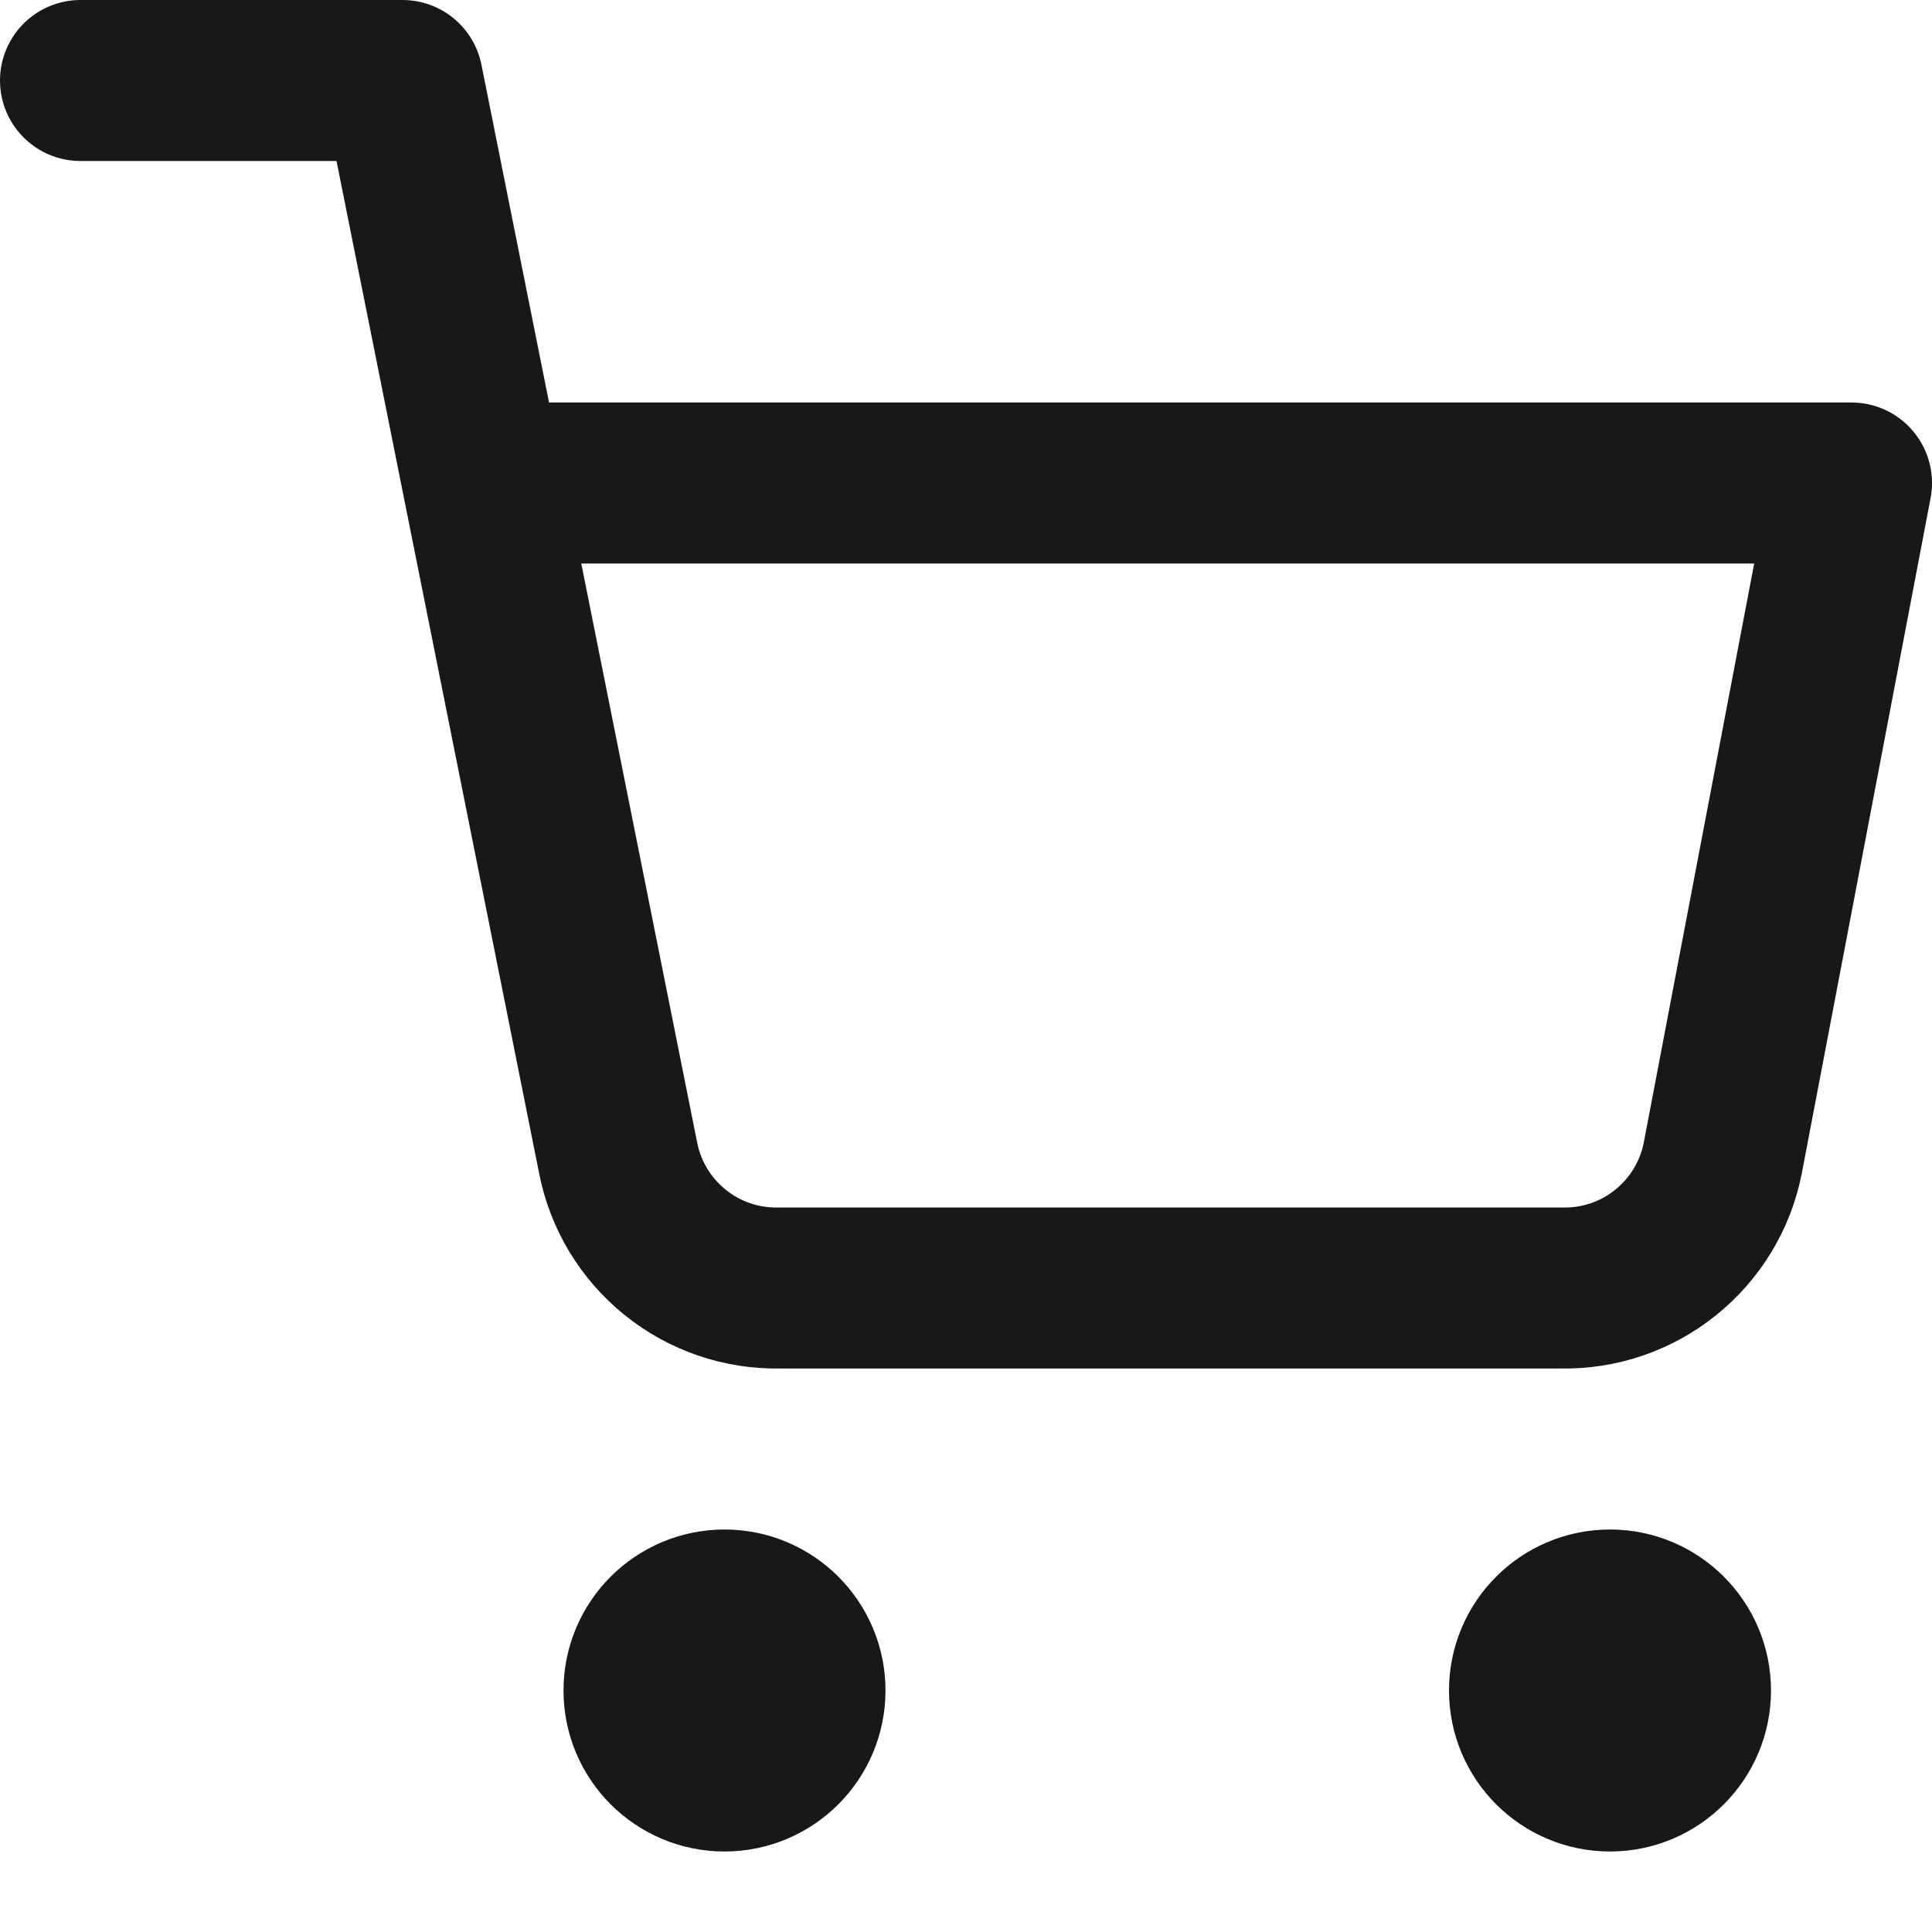
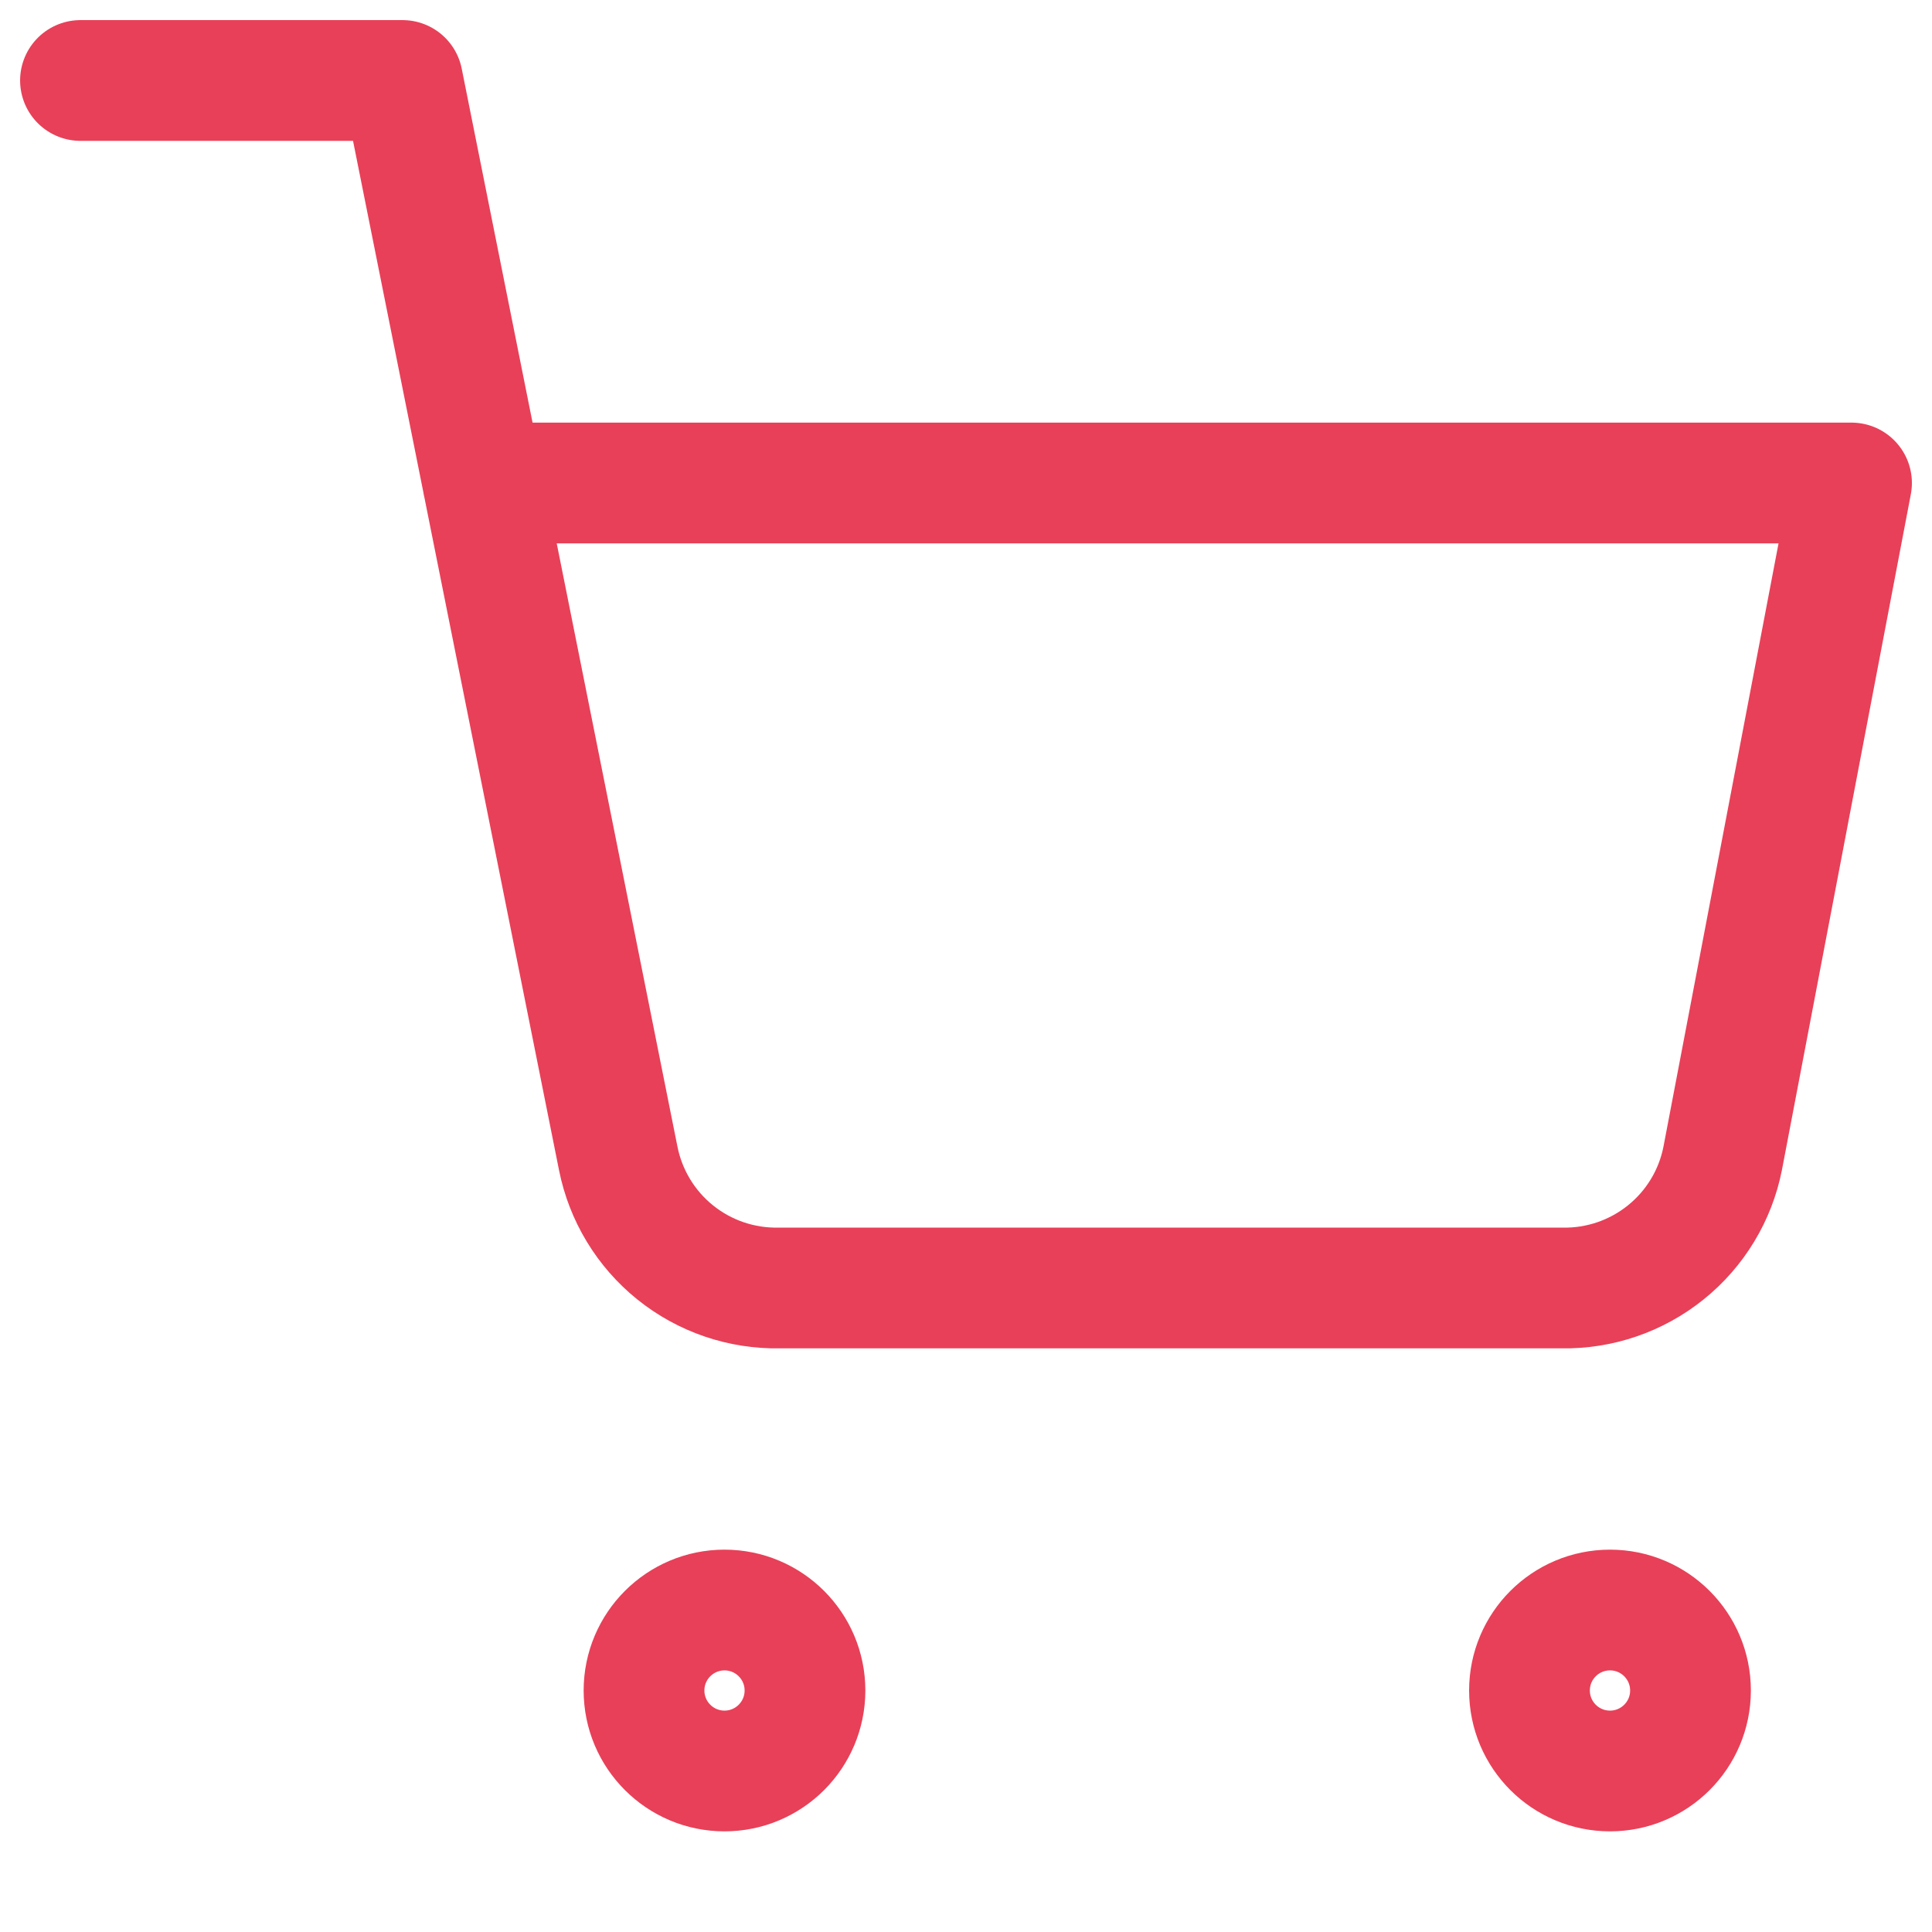
- <svg xmlns="http://www.w3.org/2000/svg" width="24" height="24" viewBox="0 0 24 24" fill="none">
-   <path d="M9 22C9.552 22 10 21.552 10 21C10 20.448 9.552 20 9 20C8.448 20 8 20.448 8 21C8 21.552 8.448 22 9 22Z" stroke="#181818" stroke-width="2" stroke-linecap="round" stroke-linejoin="round" />
-   <path d="M20 22C20.552 22 21 21.552 21 21C21 20.448 20.552 20 20 20C19.448 20 19 20.448 19 21C19 21.552 19.448 22 20 22Z" stroke="#181818" stroke-width="2" stroke-linecap="round" stroke-linejoin="round" />
-   <path d="M1 1H5L7.68 14.39C7.771 14.85 8.022 15.264 8.388 15.558C8.753 15.853 9.211 16.009 9.68 16H19.4C19.869 16.009 20.327 15.853 20.692 15.558C21.058 15.264 21.309 14.85 21.4 14.39L23 6H6" stroke="#181818" stroke-width="2" stroke-linecap="round" stroke-linejoin="round" />
+ <svg xmlns="http://www.w3.org/2000/svg" width="32" height="32" viewBox="0 0 32 32" fill="none">
+   <path d="M12 29.333C12.736 29.333 13.333 28.736 13.333 28C13.333 27.264 12.736 26.667 12 26.667C11.264 26.667 10.667 27.264 10.667 28C10.667 28.736 11.264 29.333 12 29.333Z" stroke="#E84058" stroke-width="2" stroke-linecap="round" stroke-linejoin="round" />
+   <path d="M26.667 29.333C27.403 29.333 28 28.736 28 28C28 27.264 27.403 26.667 26.667 26.667C25.93 26.667 25.333 27.264 25.333 28C25.333 28.736 25.93 29.333 26.667 29.333Z" stroke="#E84058" stroke-width="2" stroke-linecap="round" stroke-linejoin="round" />
+   <path d="M1.333 1.333H6.667L10.24 19.187C10.362 19.8 10.696 20.352 11.183 20.744C11.671 21.137 12.281 21.345 12.907 21.333H25.867C26.492 21.345 27.102 21.137 27.59 20.744C28.078 20.352 28.412 19.8 28.533 19.187L30.667 8H8" stroke="#E84058" stroke-width="2" stroke-linecap="round" stroke-linejoin="round" />
</svg>
